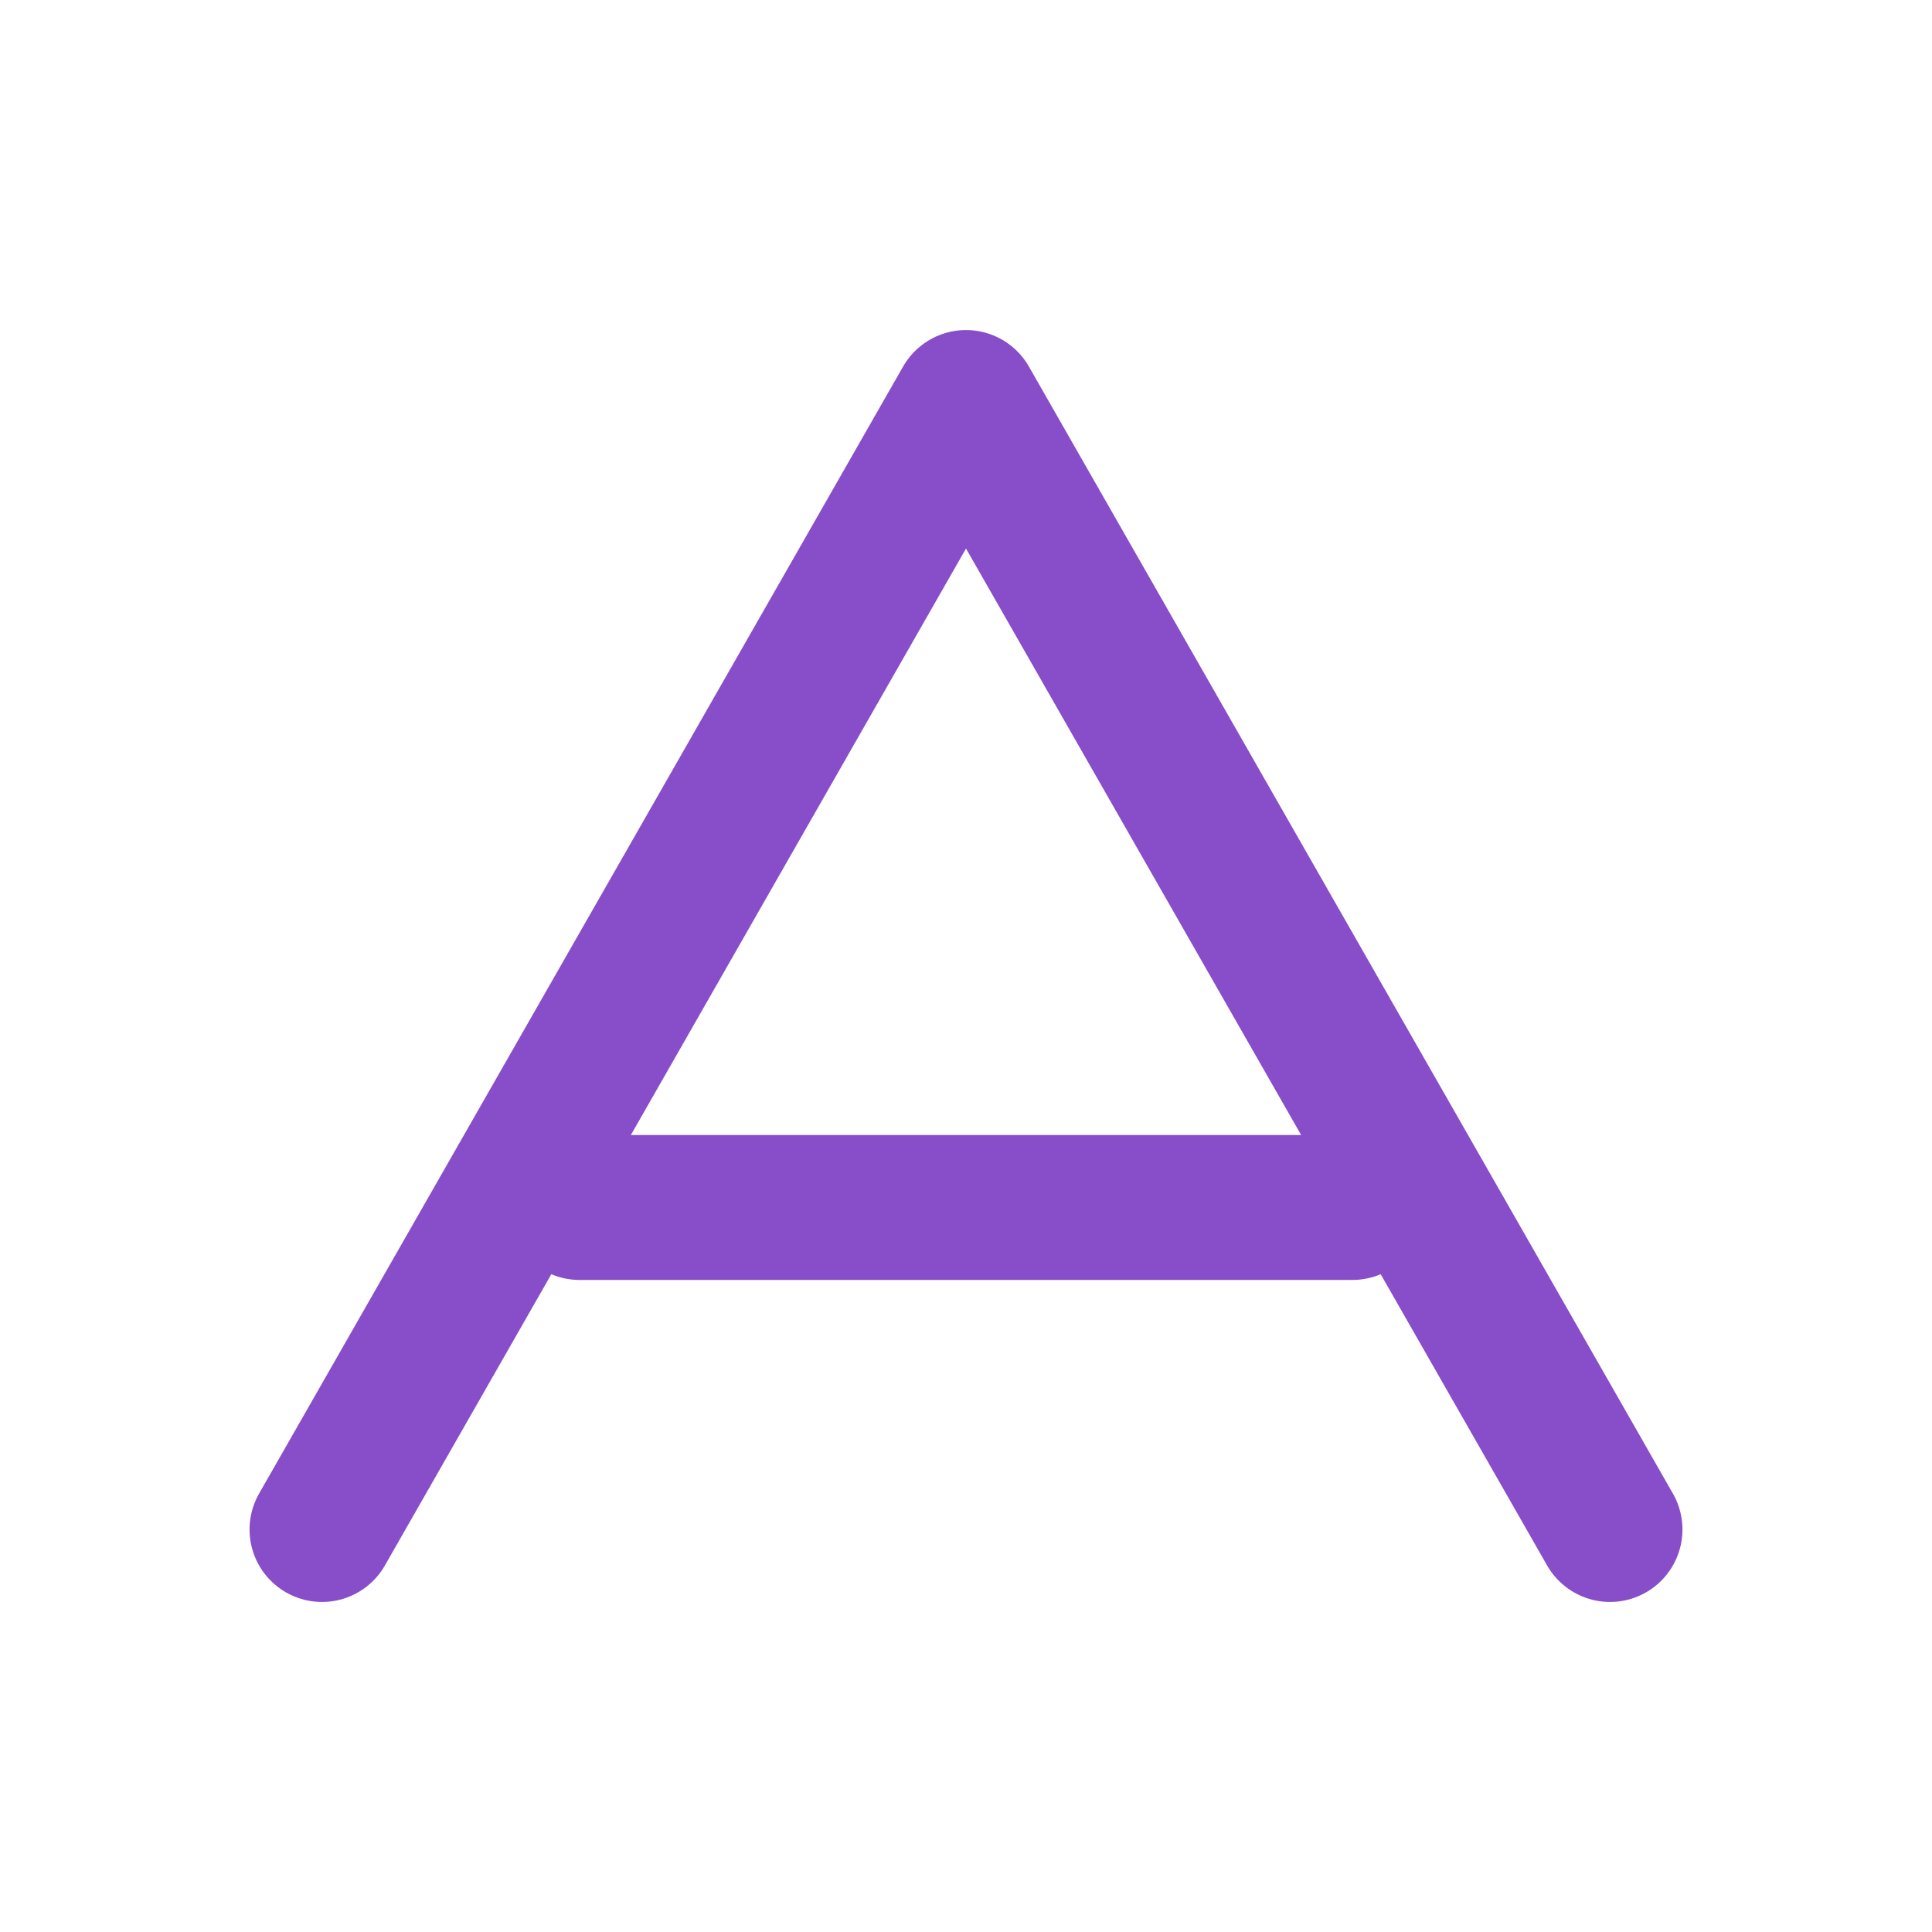
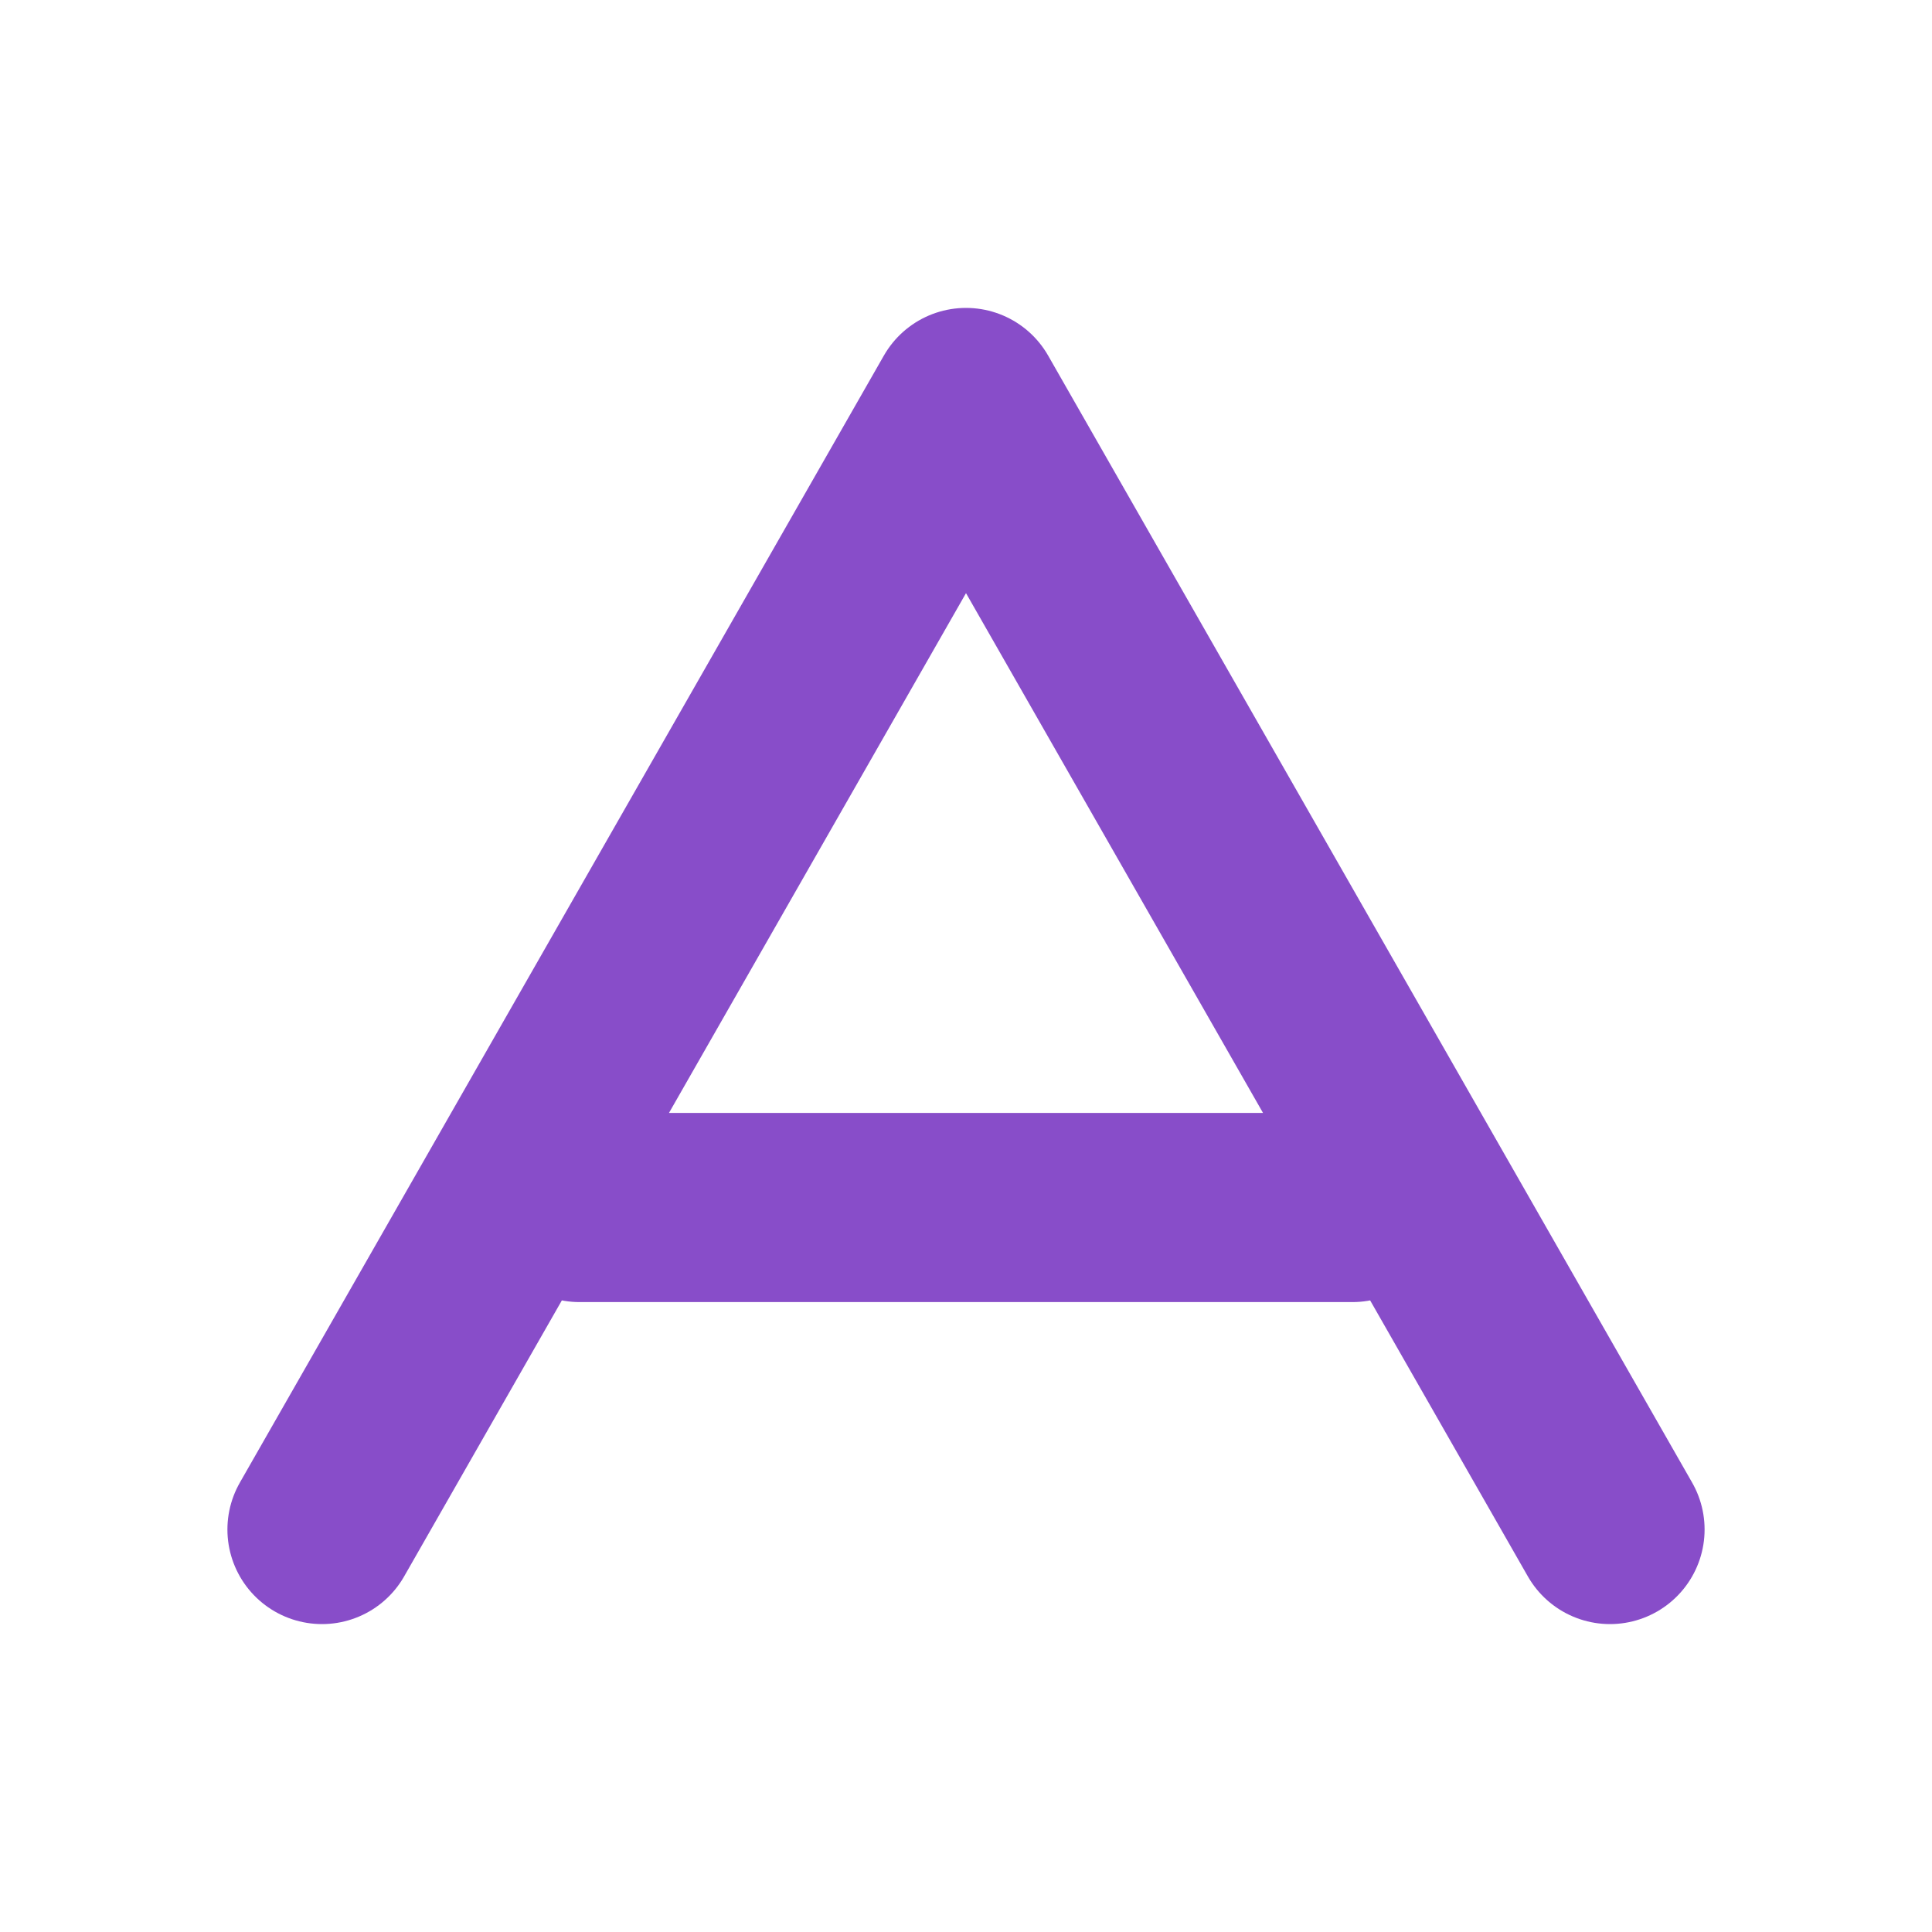
- <svg xmlns="http://www.w3.org/2000/svg" viewBox="0 0 24 24" fill="none" stroke="#884DC9" stroke-width="1.8" stroke-linecap="round" stroke-linejoin="round" aria-hidden="true">
+ <svg xmlns="http://www.w3.org/2000/svg" viewBox="0 0 24 24" fill="none" stroke="#884DC9" stroke-width="2.35" stroke-linecap="round" stroke-linejoin="round" aria-hidden="true">
  <path d="M4 19L12 5l8 14M7.2 15h9.6" />
</svg>
